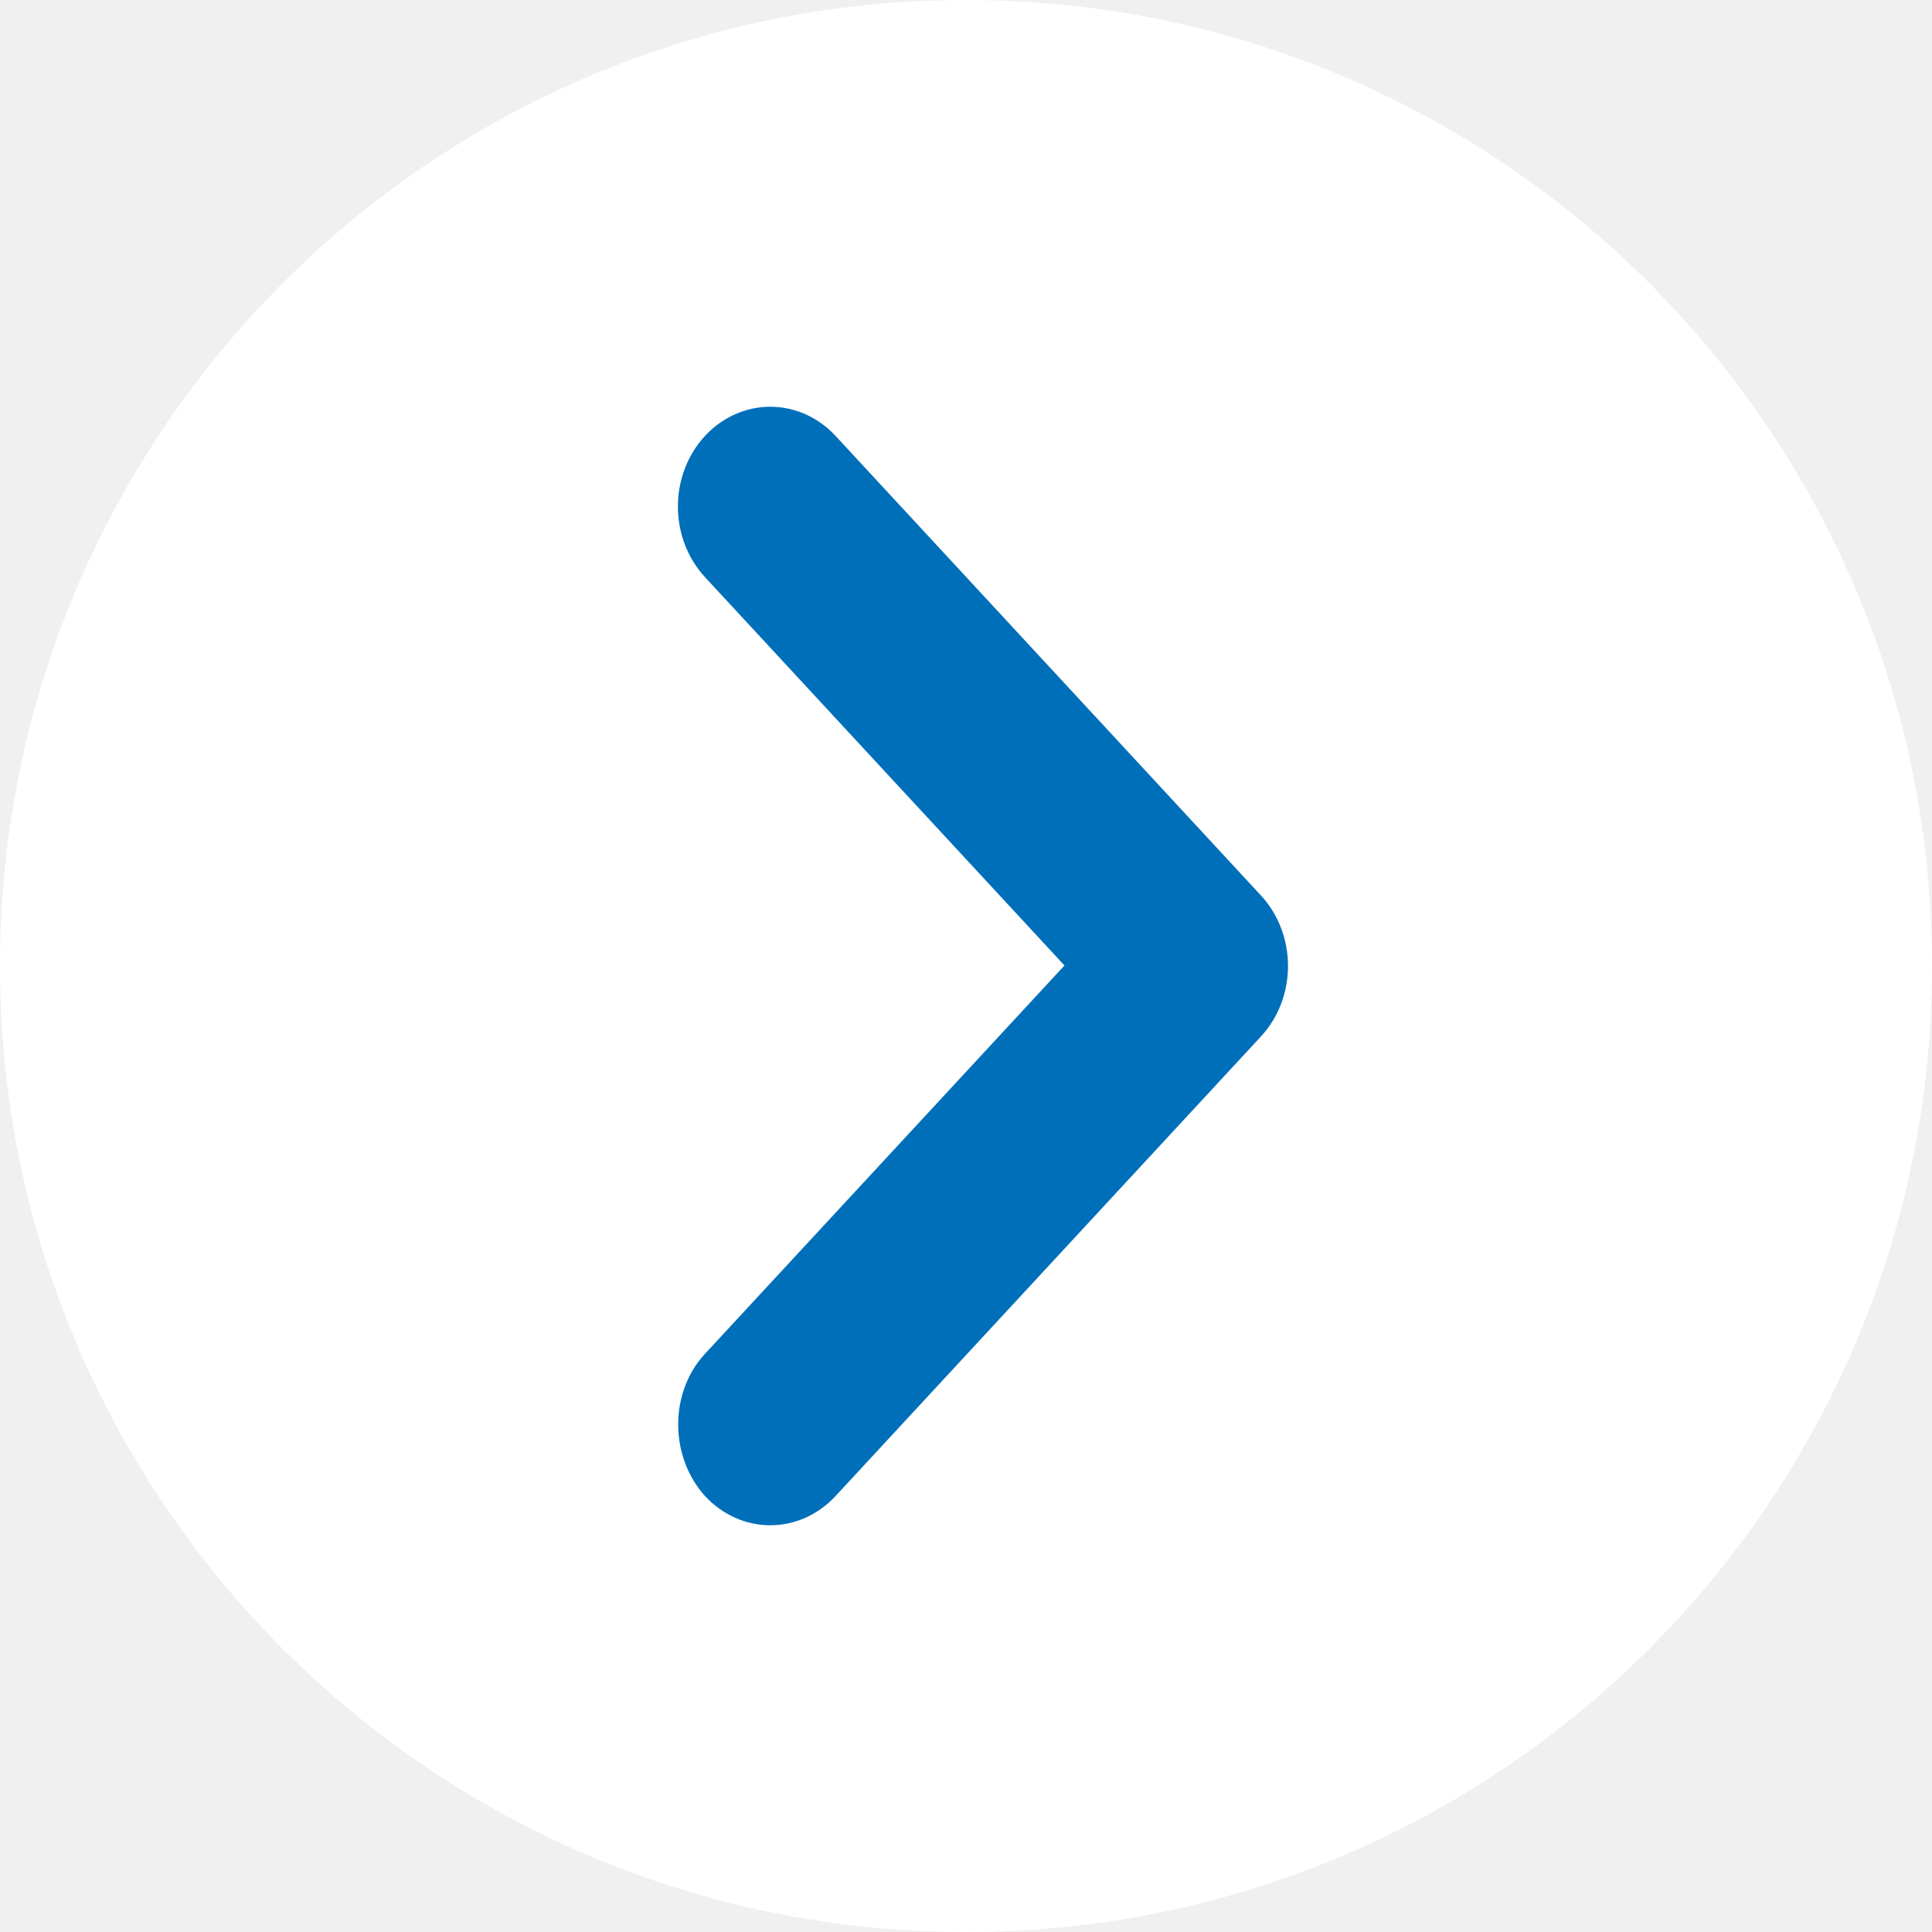
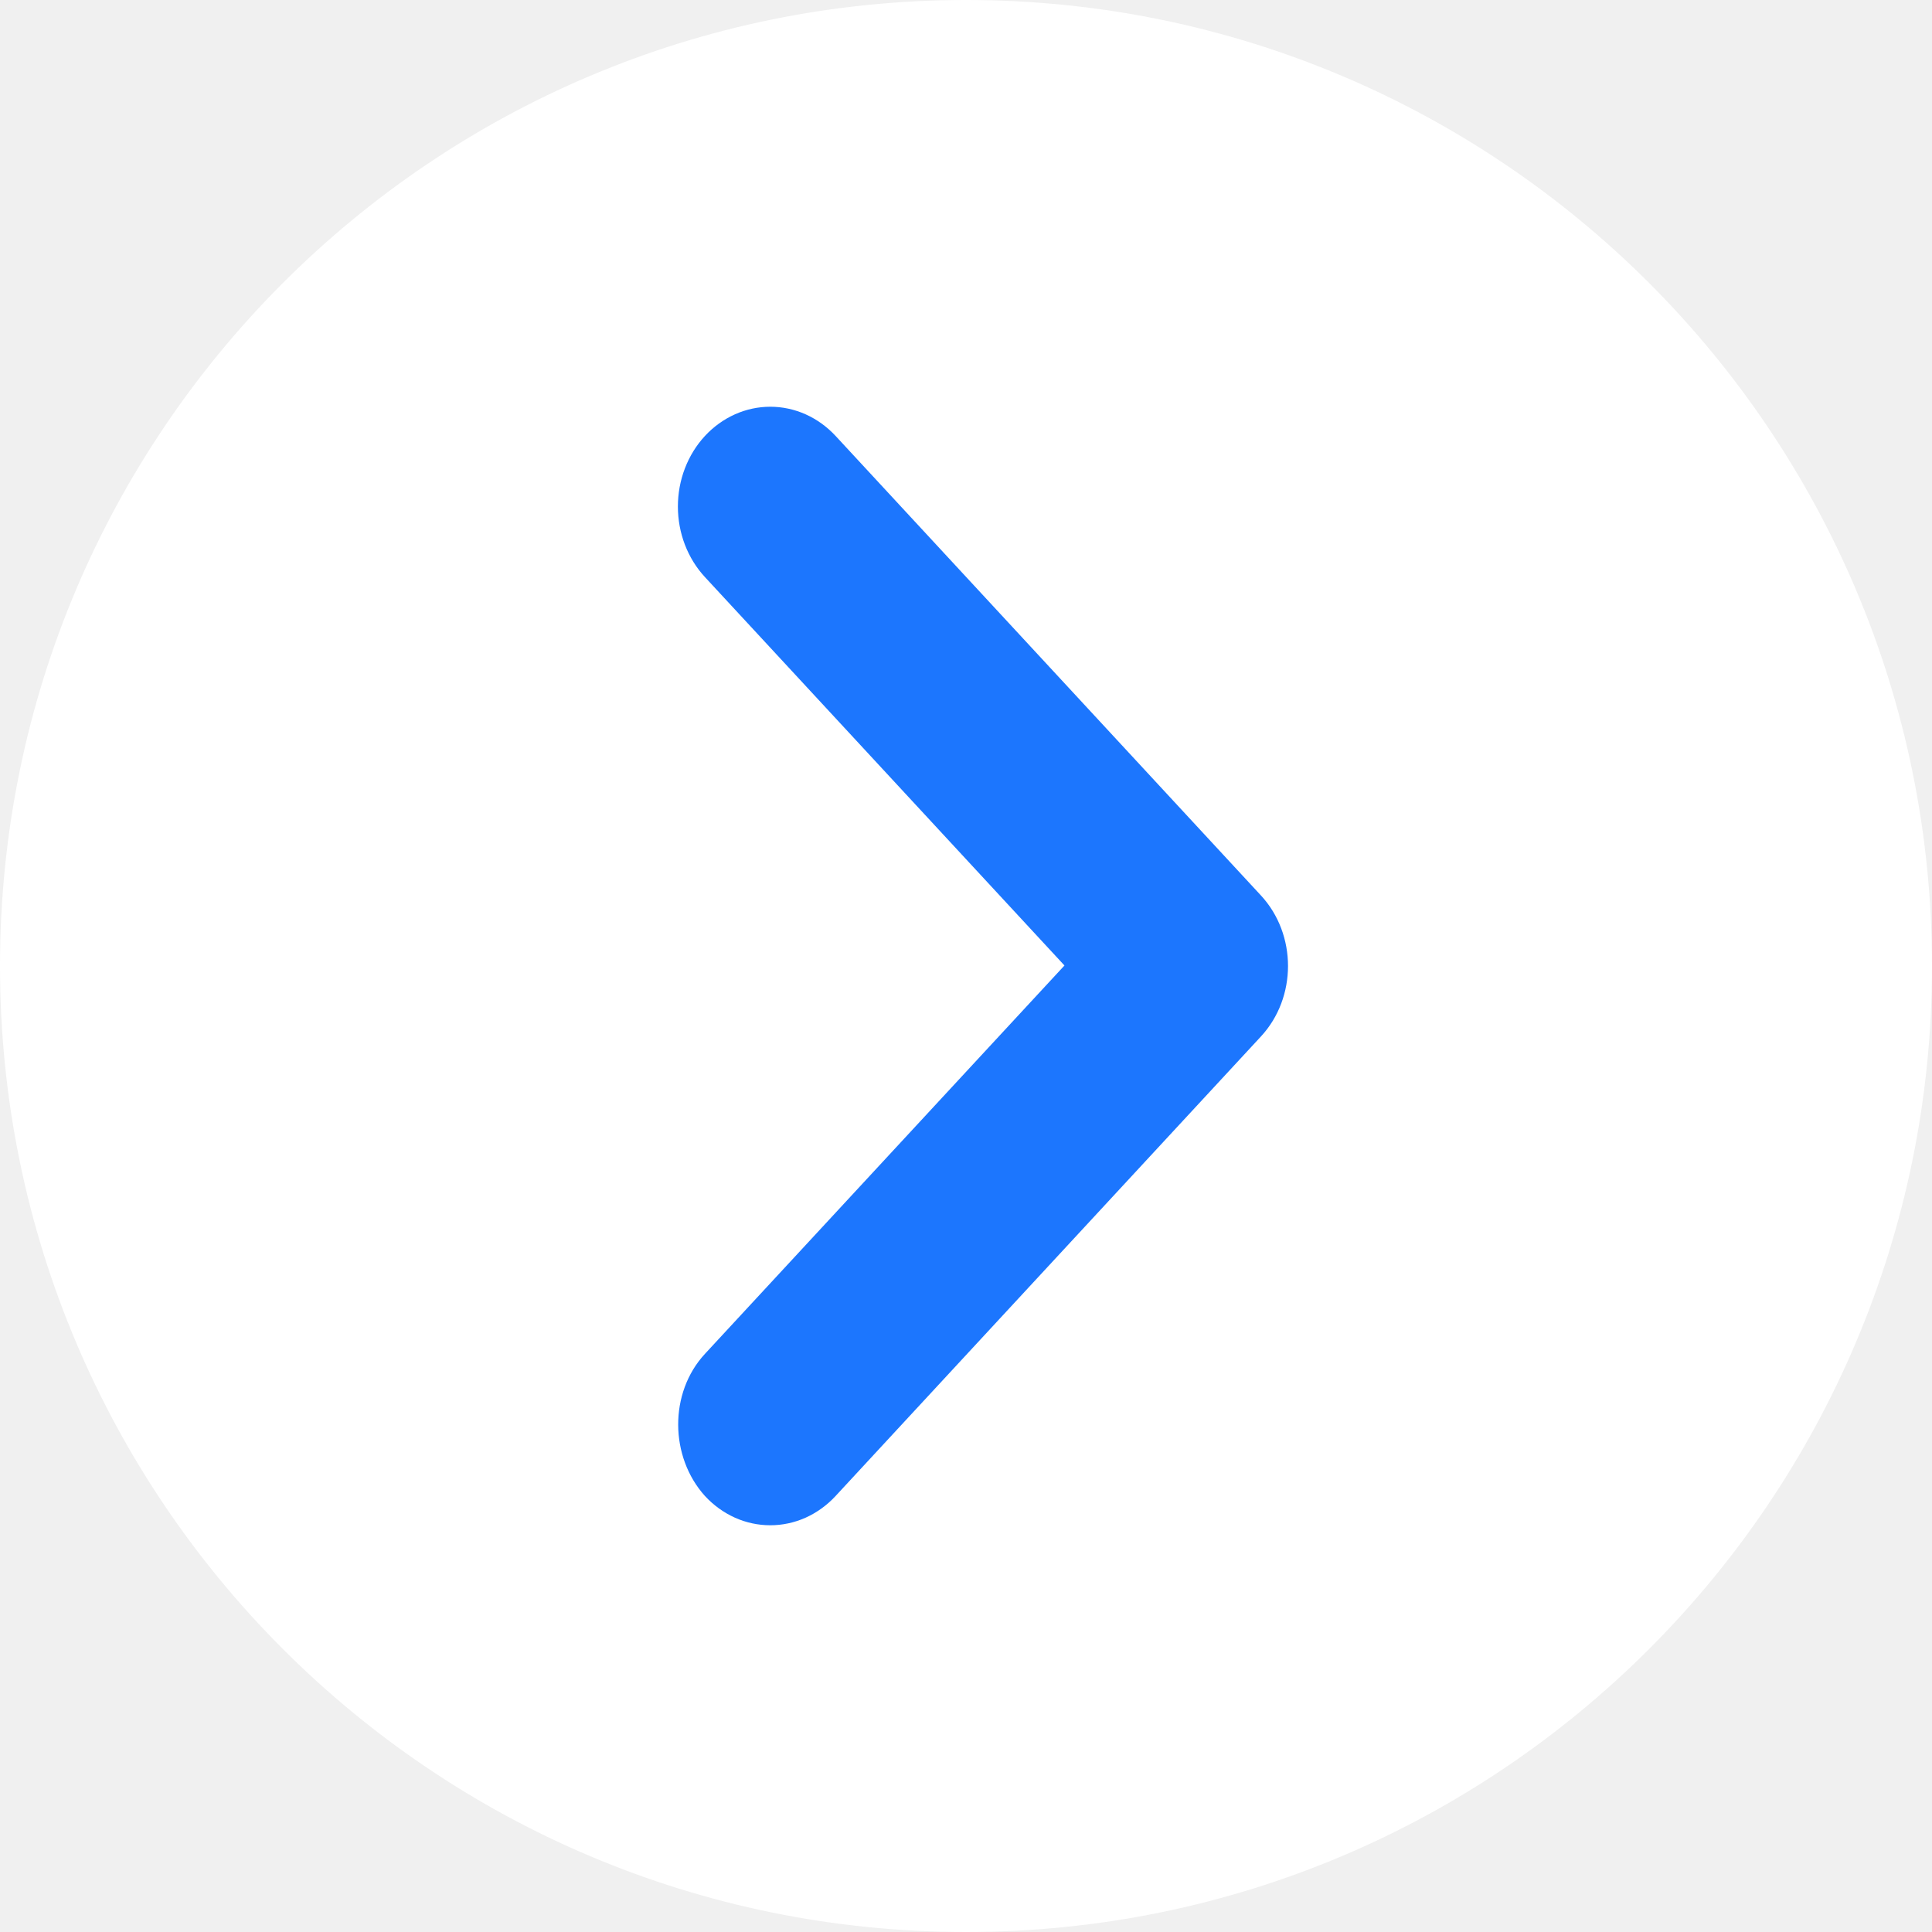
<svg xmlns="http://www.w3.org/2000/svg" width="57" height="57" viewBox="0 0 57 57" fill="none">
  <circle cx="28.5" cy="28.5" r="28.5" fill="white" />
-   <path d="M20.798 39.943L31.405 28.485L20.798 17.026C20.545 16.753 20.344 16.428 20.207 16.071C20.07 15.714 20 15.331 20 14.944C20 14.558 20.07 14.175 20.207 13.818C20.344 13.46 20.545 13.136 20.798 12.862C21.051 12.589 21.352 12.372 21.683 12.224C22.013 12.076 22.368 12 22.726 12C23.084 12 23.438 12.076 23.769 12.224C24.099 12.372 24.4 12.589 24.653 12.862L37.2 26.417C38.267 27.569 38.267 29.43 37.2 30.581L24.653 44.136C24.4 44.41 24.099 44.627 23.769 44.776C23.438 44.924 23.084 45 22.726 45C22.367 45 22.013 44.924 21.682 44.776C21.352 44.627 21.051 44.41 20.798 44.136C19.759 42.985 19.732 41.095 20.798 39.943Z" fill="#006FBA" />
+   <path d="M20.798 39.943L31.405 28.485L20.798 17.026C20.545 16.753 20.344 16.428 20.207 16.071C20.07 15.714 20 15.331 20 14.944C20 14.558 20.07 14.175 20.207 13.818C20.344 13.46 20.545 13.136 20.798 12.862C21.051 12.589 21.352 12.372 21.683 12.224C22.013 12.076 22.368 12 22.726 12C23.084 12 23.438 12.076 23.769 12.224C24.099 12.372 24.4 12.589 24.653 12.862L37.2 26.417C38.267 27.569 38.267 29.43 37.2 30.581L24.653 44.136C24.4 44.41 24.099 44.627 23.769 44.776C23.438 44.924 23.084 45 22.726 45C22.367 45 22.013 44.924 21.682 44.776C21.352 44.627 21.051 44.41 20.798 44.136C19.759 42.985 19.732 41.095 20.798 39.943Z" fill="#1C76FE" />
</svg>
